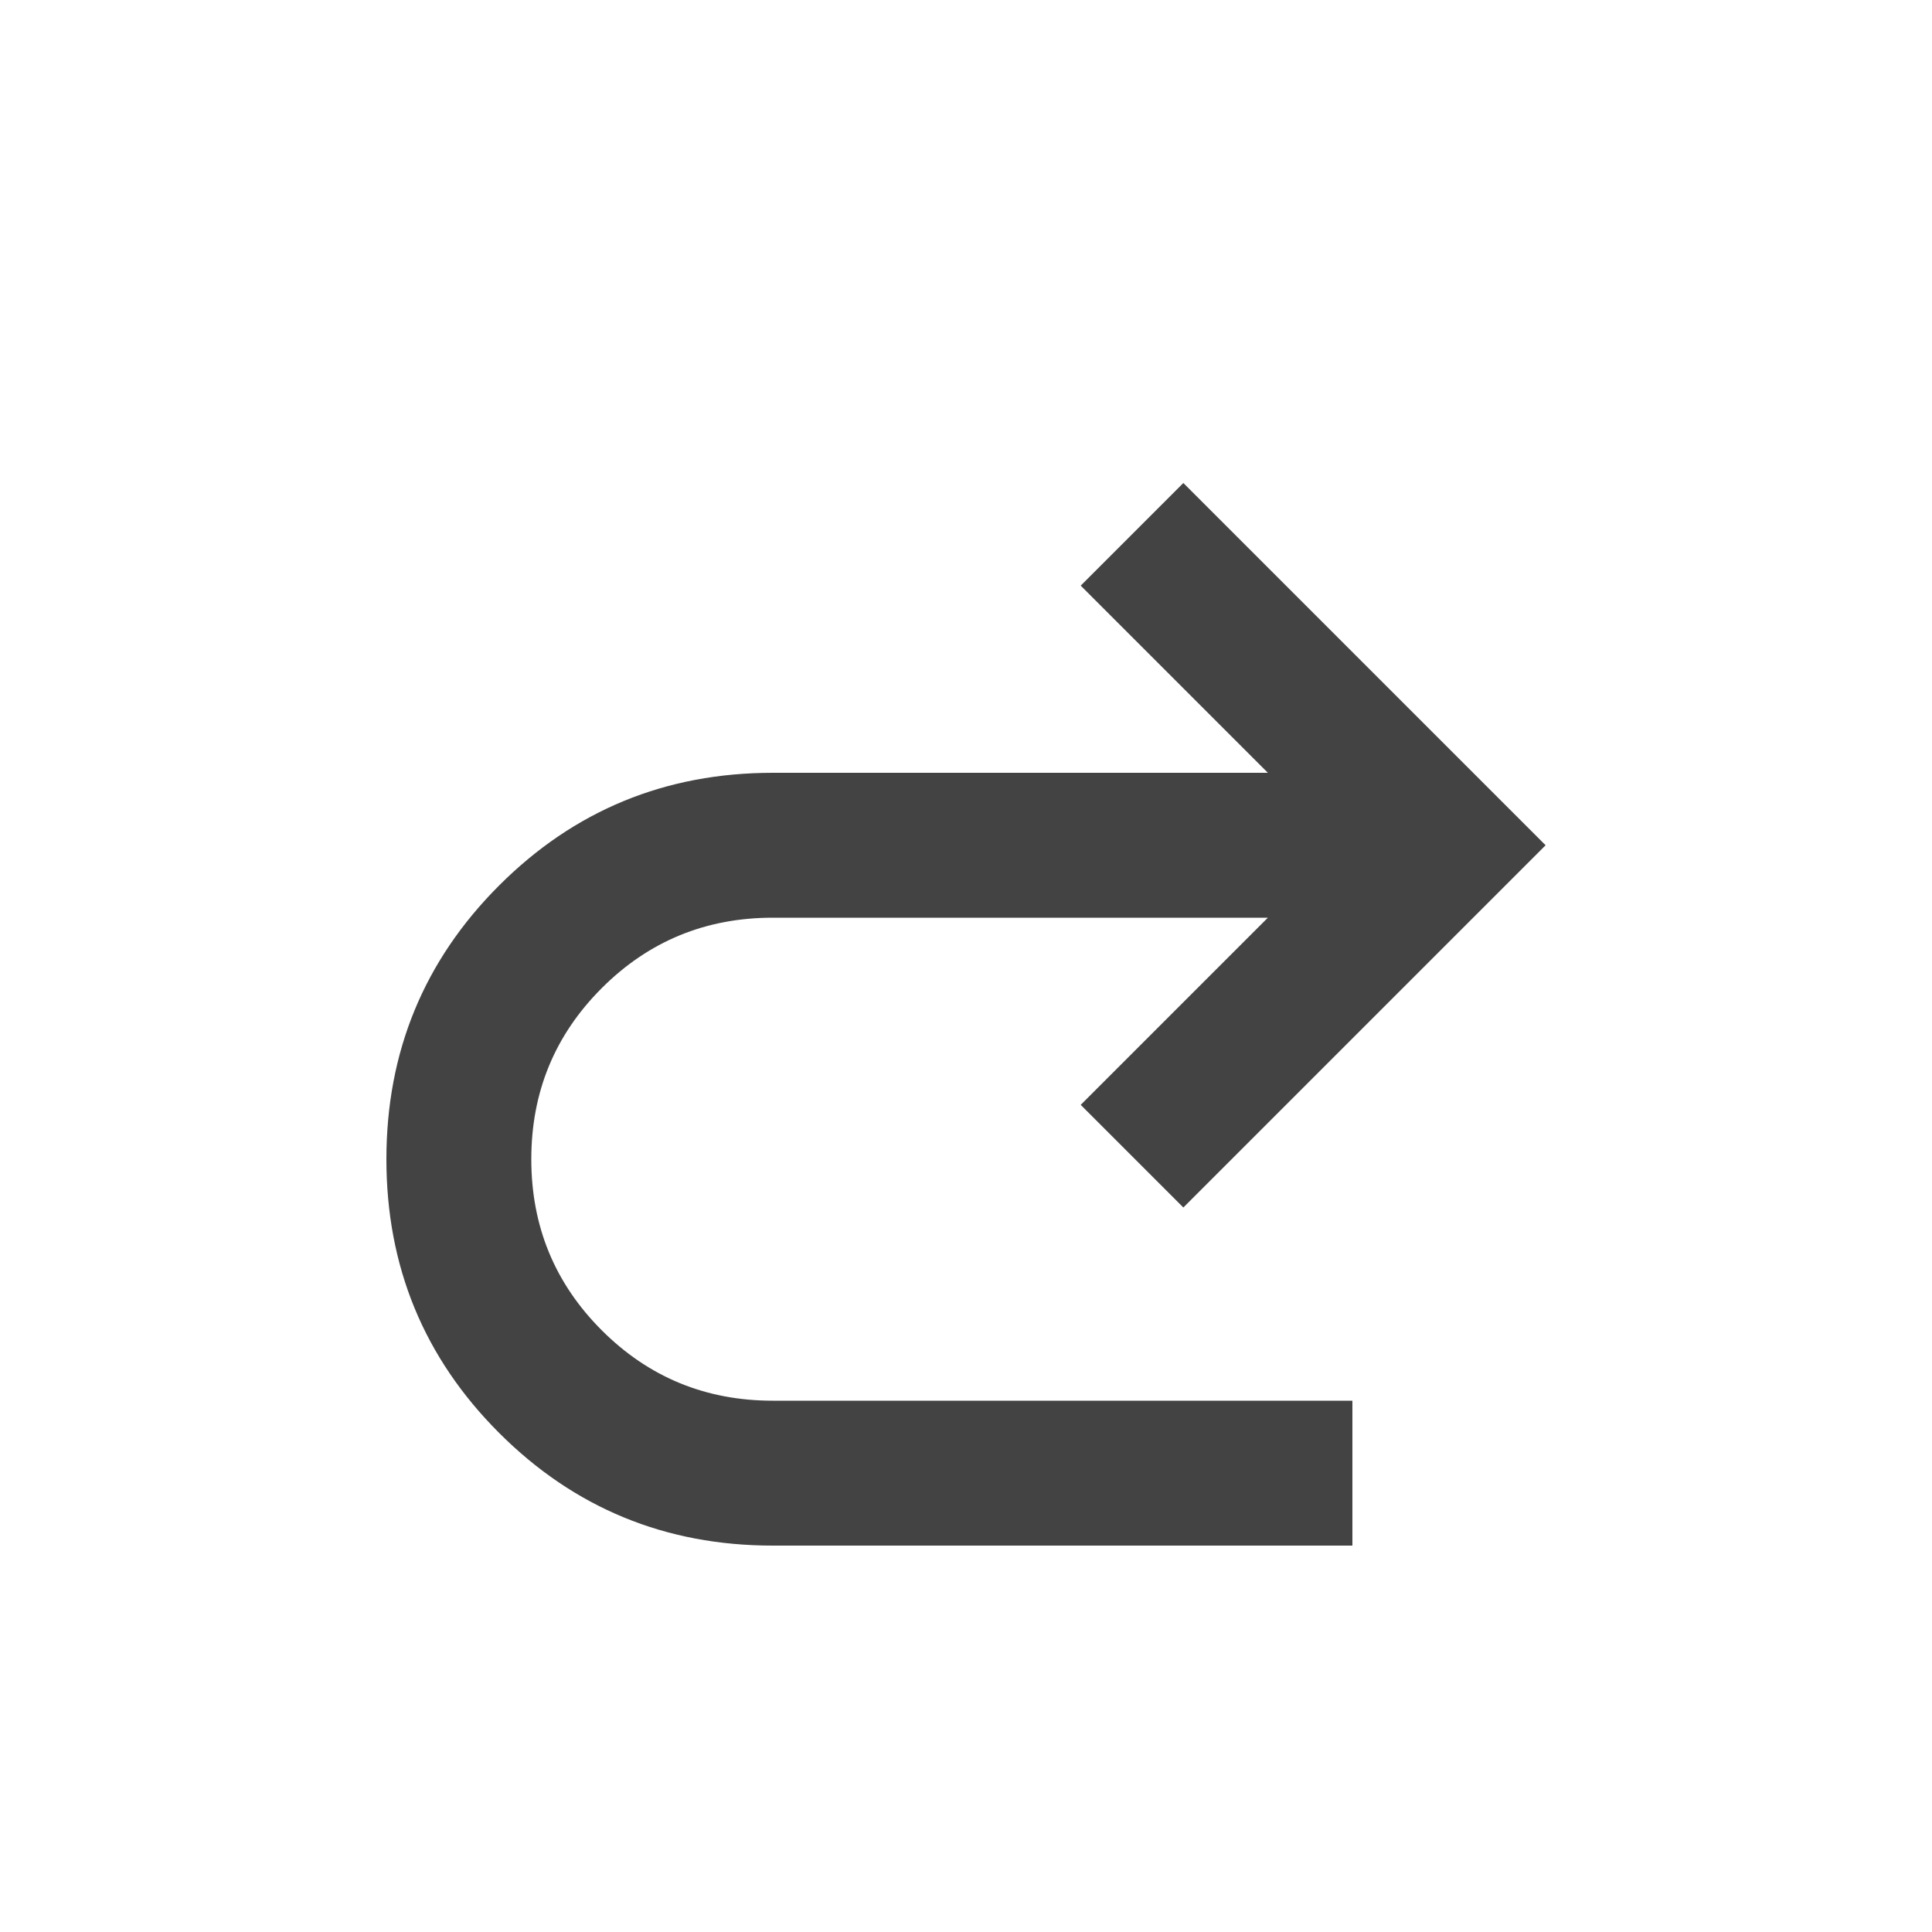
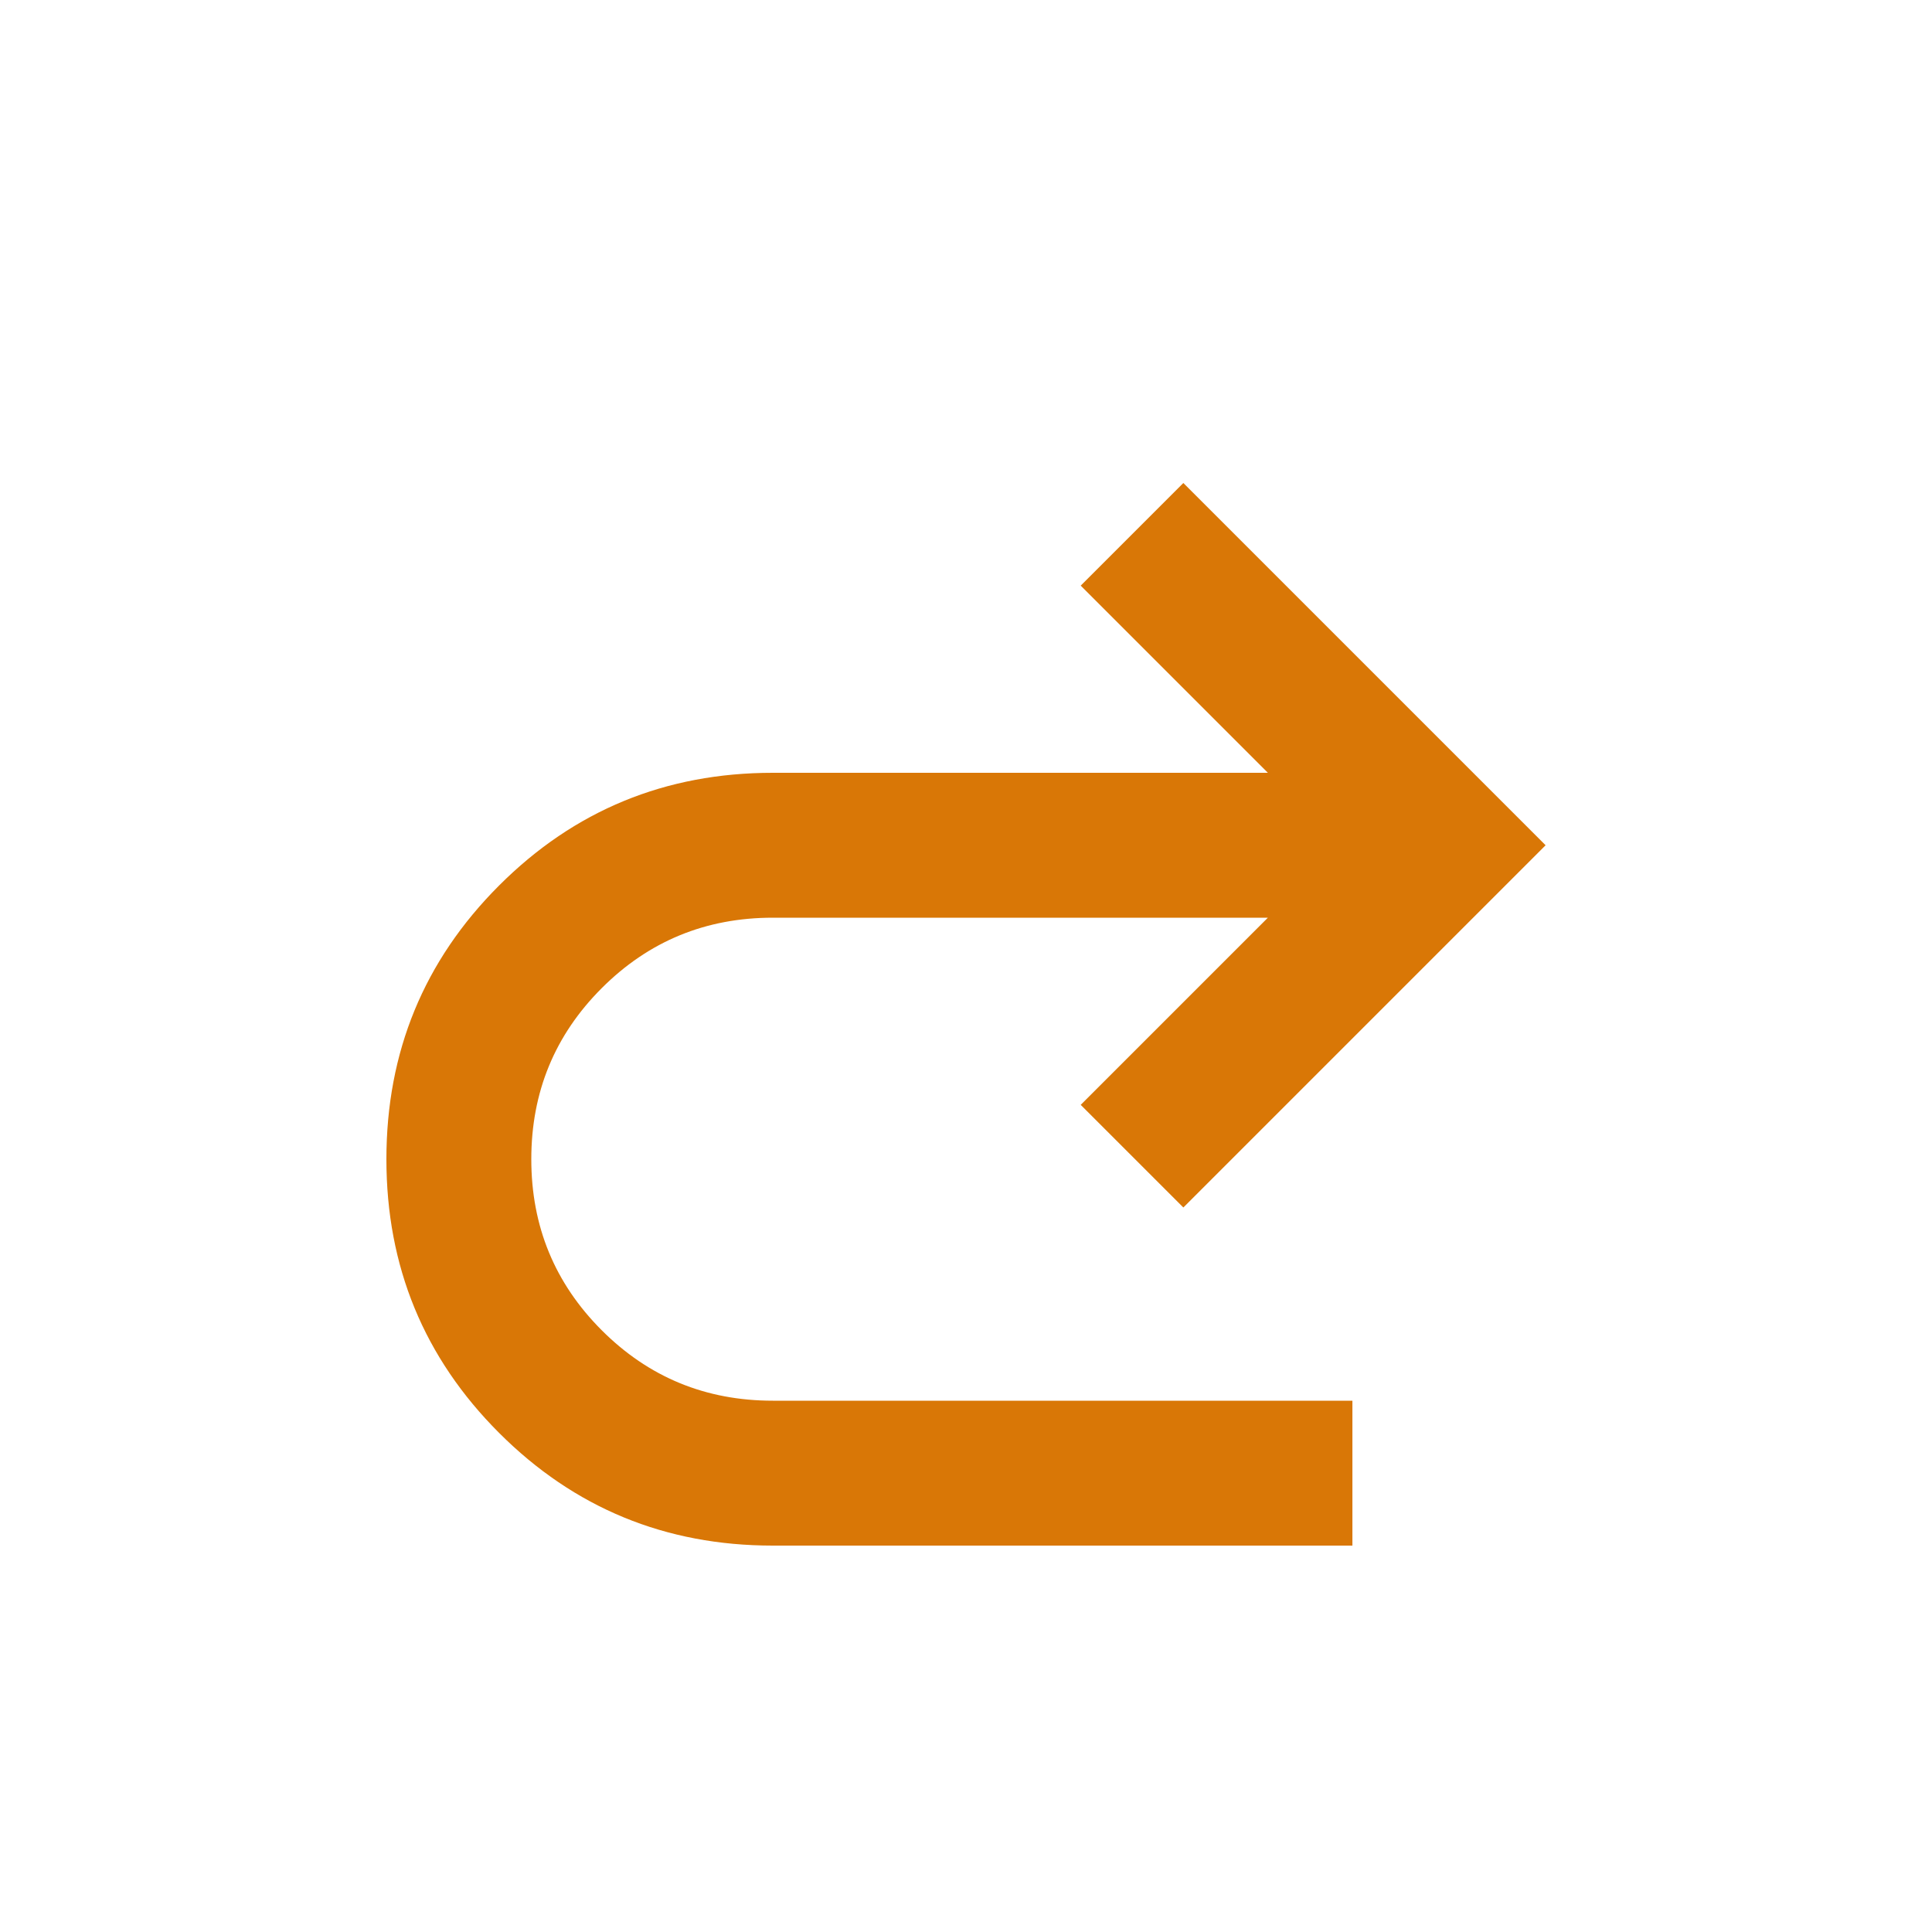
- <svg xmlns="http://www.w3.org/2000/svg" height="20px" viewBox="0 -960 960 960" width="20px" fill="#434343">
+ <svg xmlns="http://www.w3.org/2000/svg" height="20px" viewBox="0 -960 960 960" width="20px" fill="#d97706">
  <path d="M384-192q-80 0-136-56t-56-136q0-80 56-136t136-56h246l-93-93 51-51 180 180-180 180-51-51 93-93H384q-50 0-85 35t-35 85q0 50 35 85t85 35h288v72H384Z" />
</svg>
